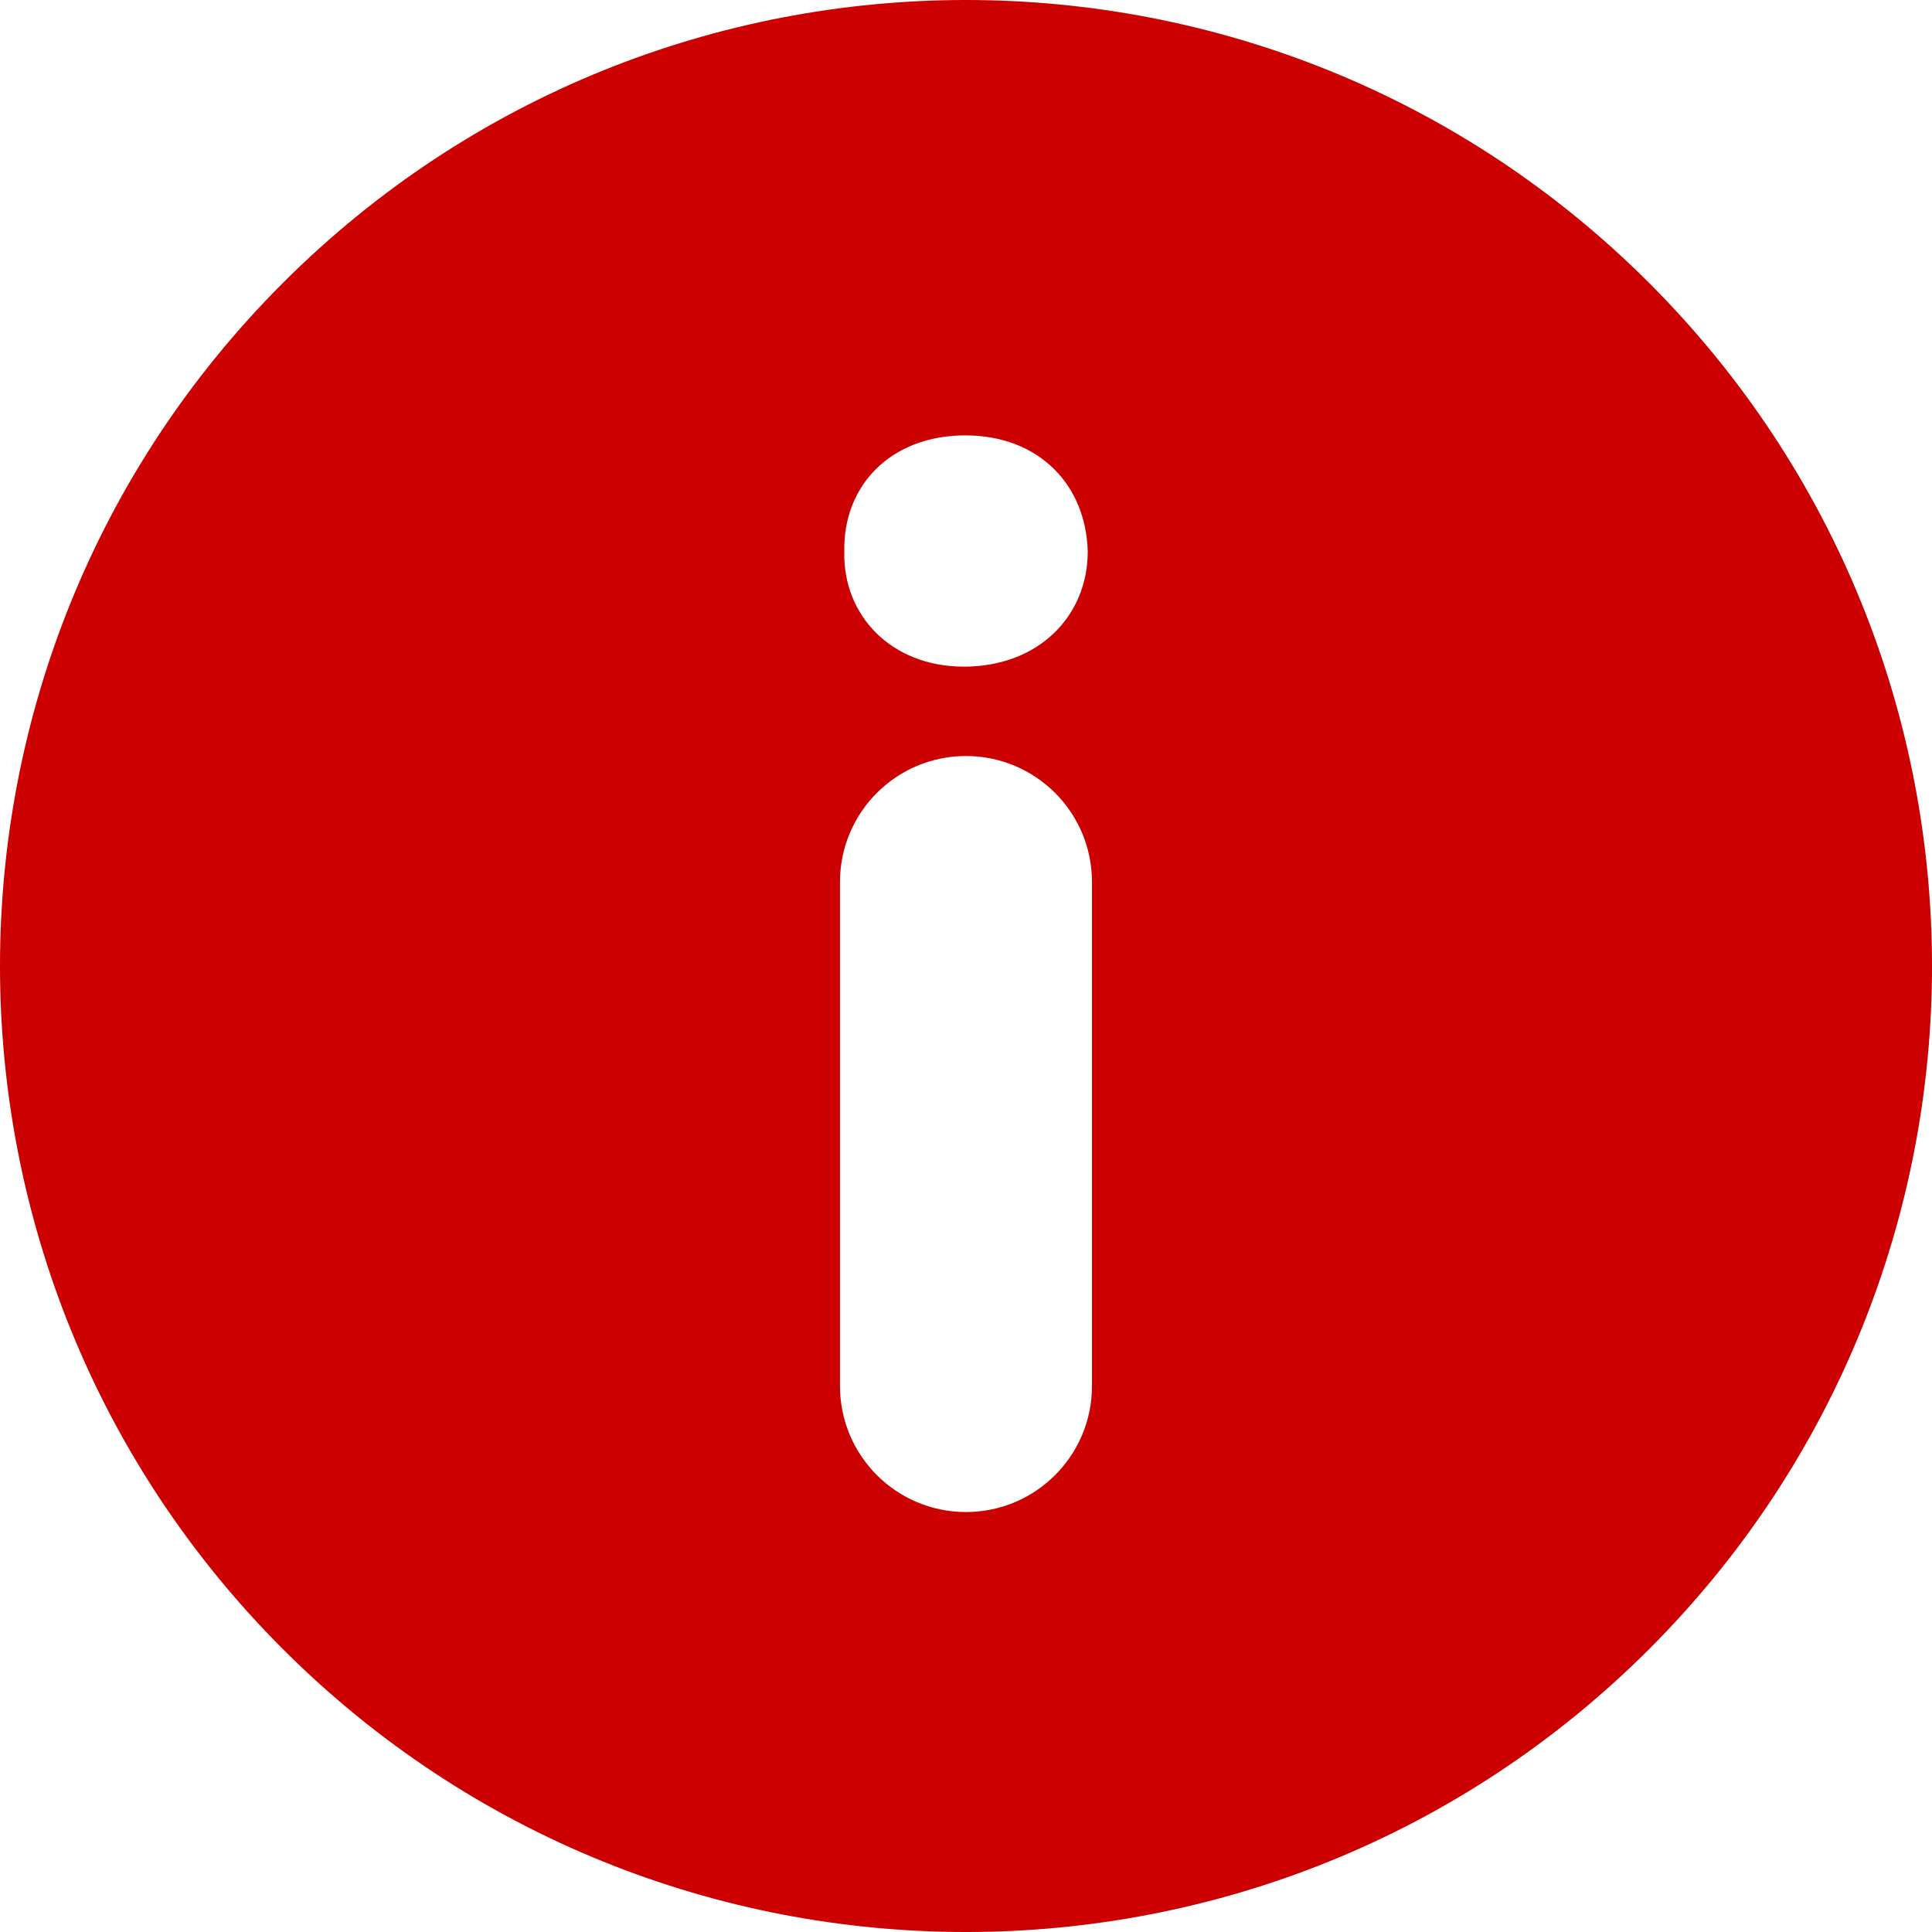
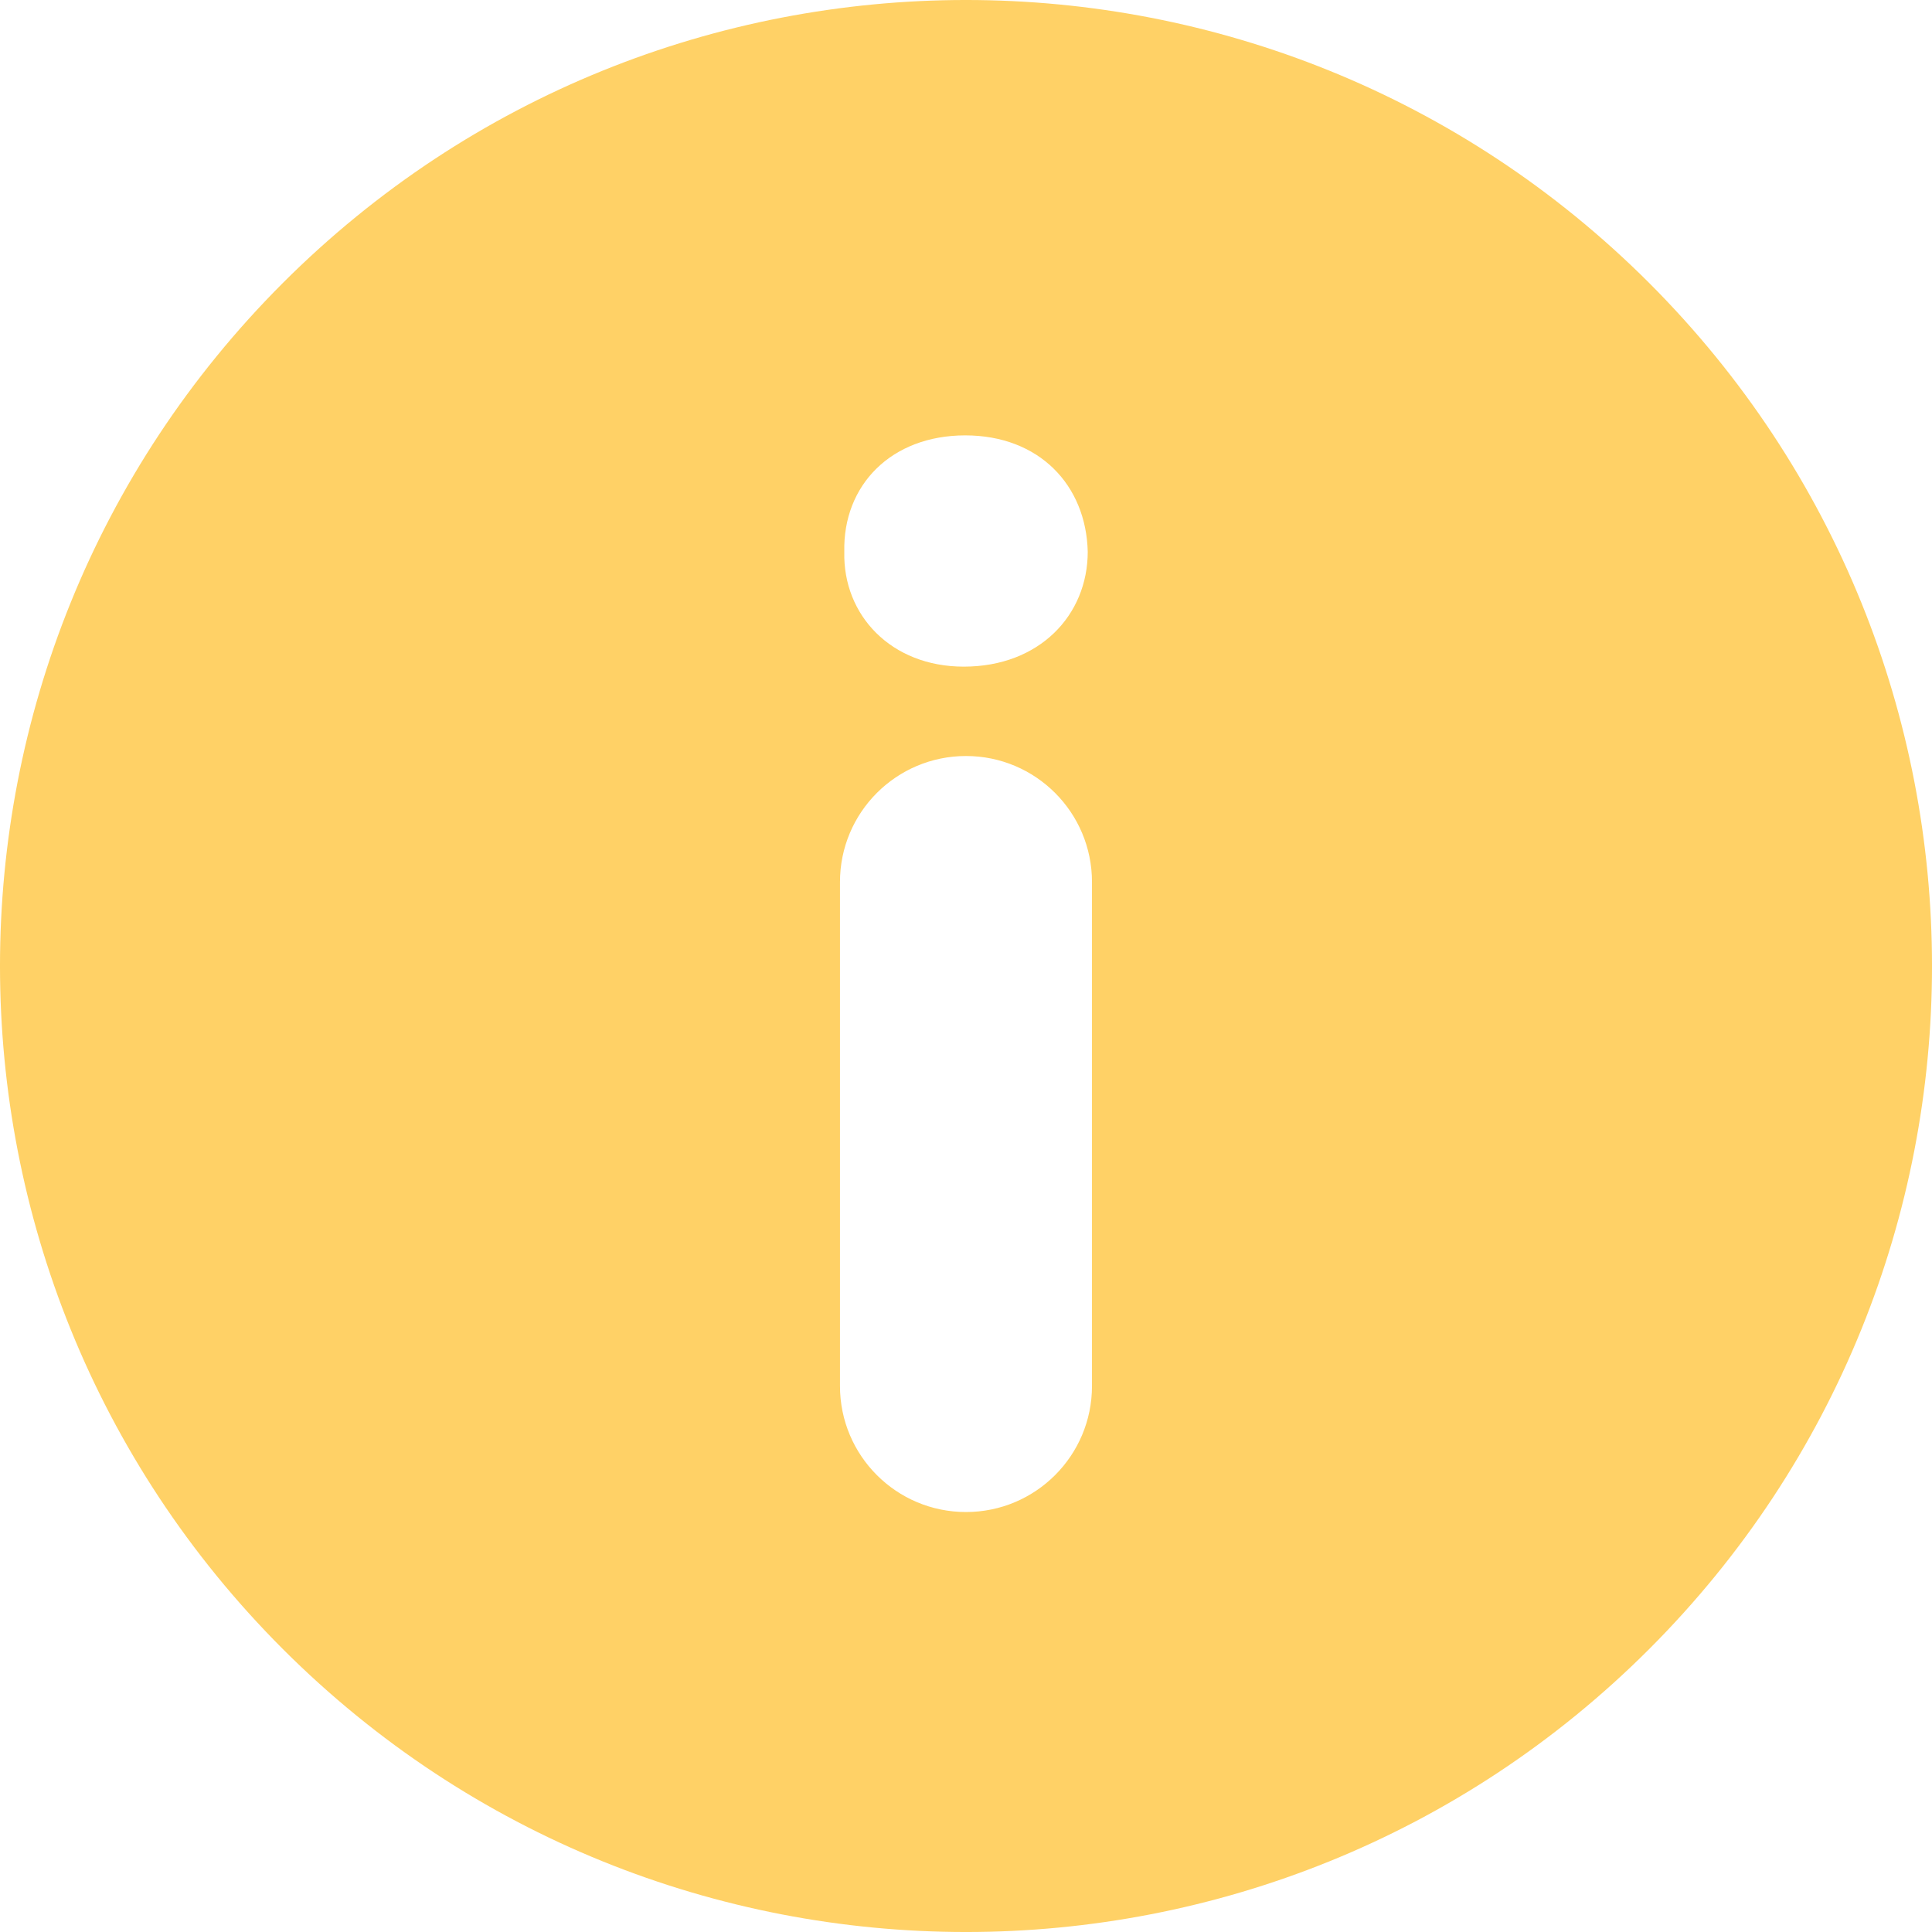
<svg xmlns="http://www.w3.org/2000/svg" version="1.1" id="Capa_1" x="0px" y="0px" width="512px" height="512px" viewBox="0 0 45.999 45.999" style="enable-background:new 0 0 45.999 45.999;" xml:space="preserve">
  <g>
    <g>
-       <path d="M39.264,6.736c-8.982-8.981-23.545-8.982-32.528,0c-8.982,8.982-8.981,23.545,0,32.528c8.982,8.98,23.545,8.981,32.528,0    C48.245,30.281,48.244,15.719,39.264,6.736z M25.999,33c0,1.657-1.343,3-3,3s-3-1.343-3-3V21c0-1.657,1.343-3,3-3s3,1.343,3,3V33z     M22.946,15.872c-1.728,0-2.88-1.224-2.844-2.735c-0.036-1.584,1.116-2.771,2.879-2.771c1.764,0,2.88,1.188,2.917,2.771    C25.897,14.648,24.746,15.872,22.946,15.872z" fill="#cc0000" />
+       <path d="M39.264,6.736c-8.982-8.981-23.545-8.982-32.528,0c-8.982,8.982-8.981,23.545,0,32.528c8.982,8.98,23.545,8.981,32.528,0    C48.245,30.281,48.244,15.719,39.264,6.736z M25.999,33c0,1.657-1.343,3-3,3s-3-1.343-3-3V21c0-1.657,1.343-3,3-3s3,1.343,3,3V33z     M22.946,15.872c-1.728,0-2.88-1.224-2.844-2.735c-0.036-1.584,1.116-2.771,2.879-2.771c1.764,0,2.88,1.188,2.917,2.771    C25.897,14.648,24.746,15.872,22.946,15.872z" fill="#FFD166" />
    </g>
  </g>
  <g>
</g>
  <g>
</g>
  <g>
</g>
  <g>
</g>
  <g>
</g>
  <g>
</g>
  <g>
</g>
  <g>
</g>
  <g>
</g>
  <g>
</g>
  <g>
</g>
  <g>
</g>
  <g>
</g>
  <g>
</g>
  <g>
</g>
</svg>
